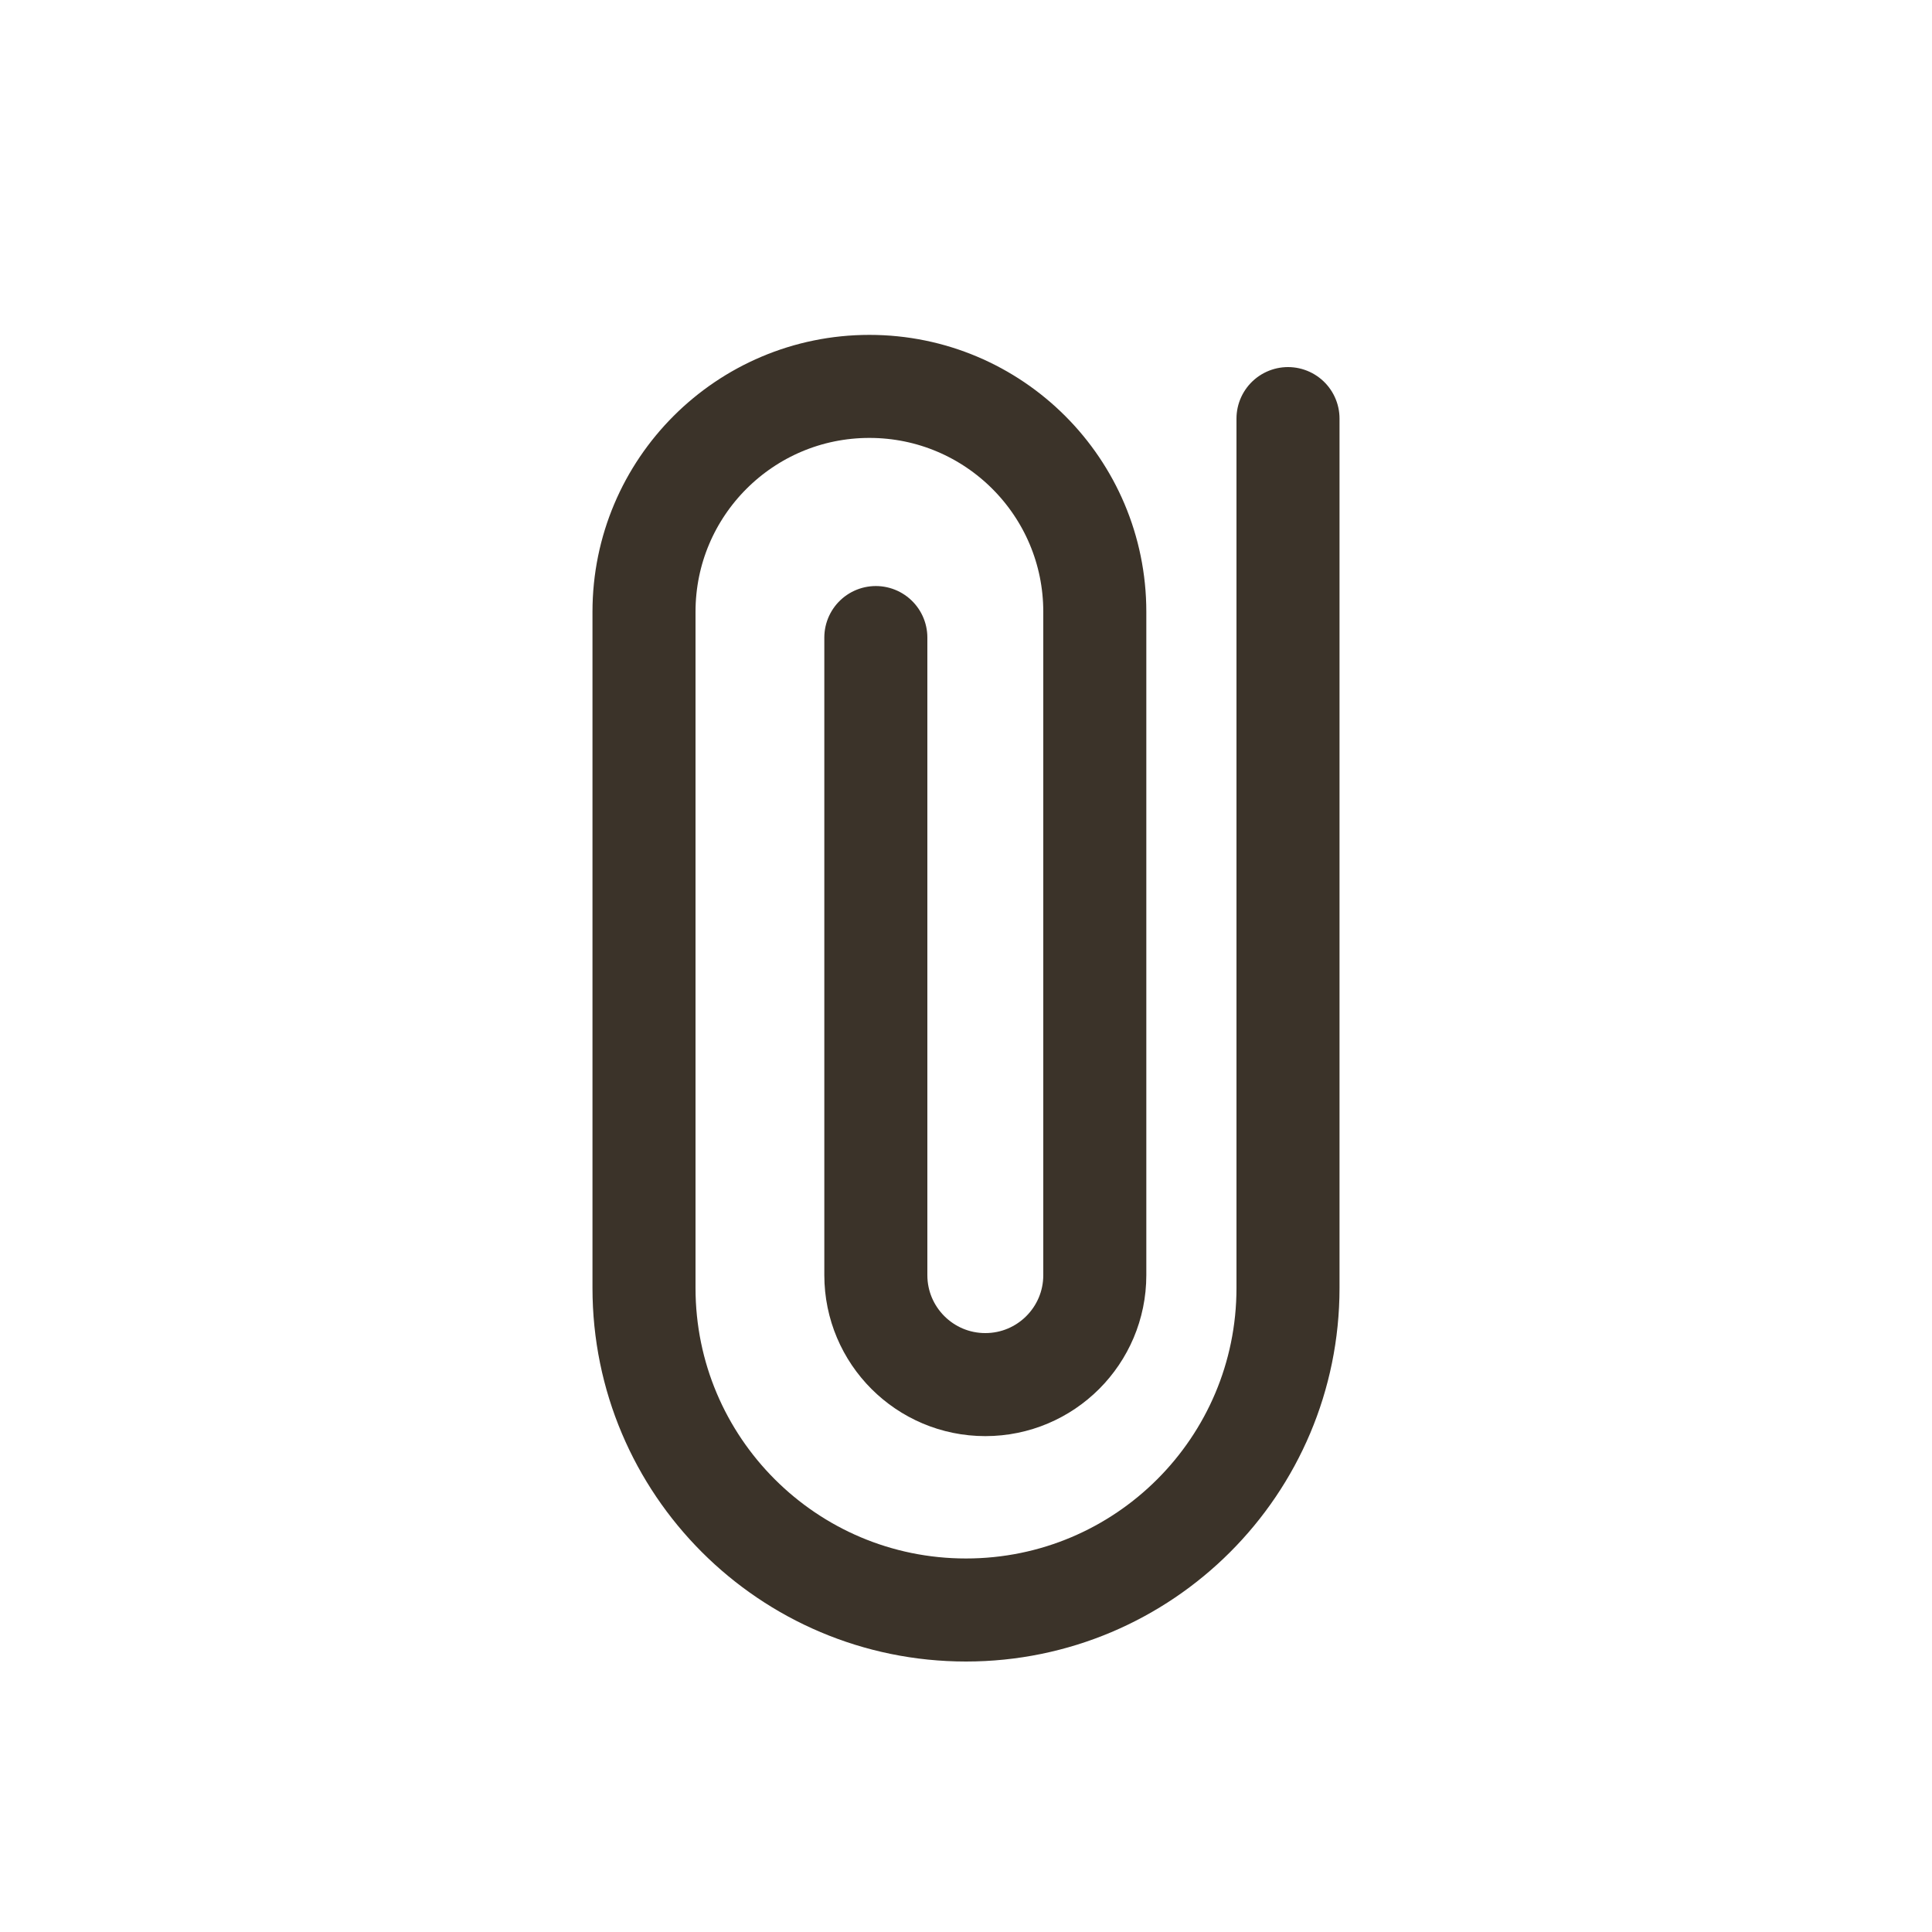
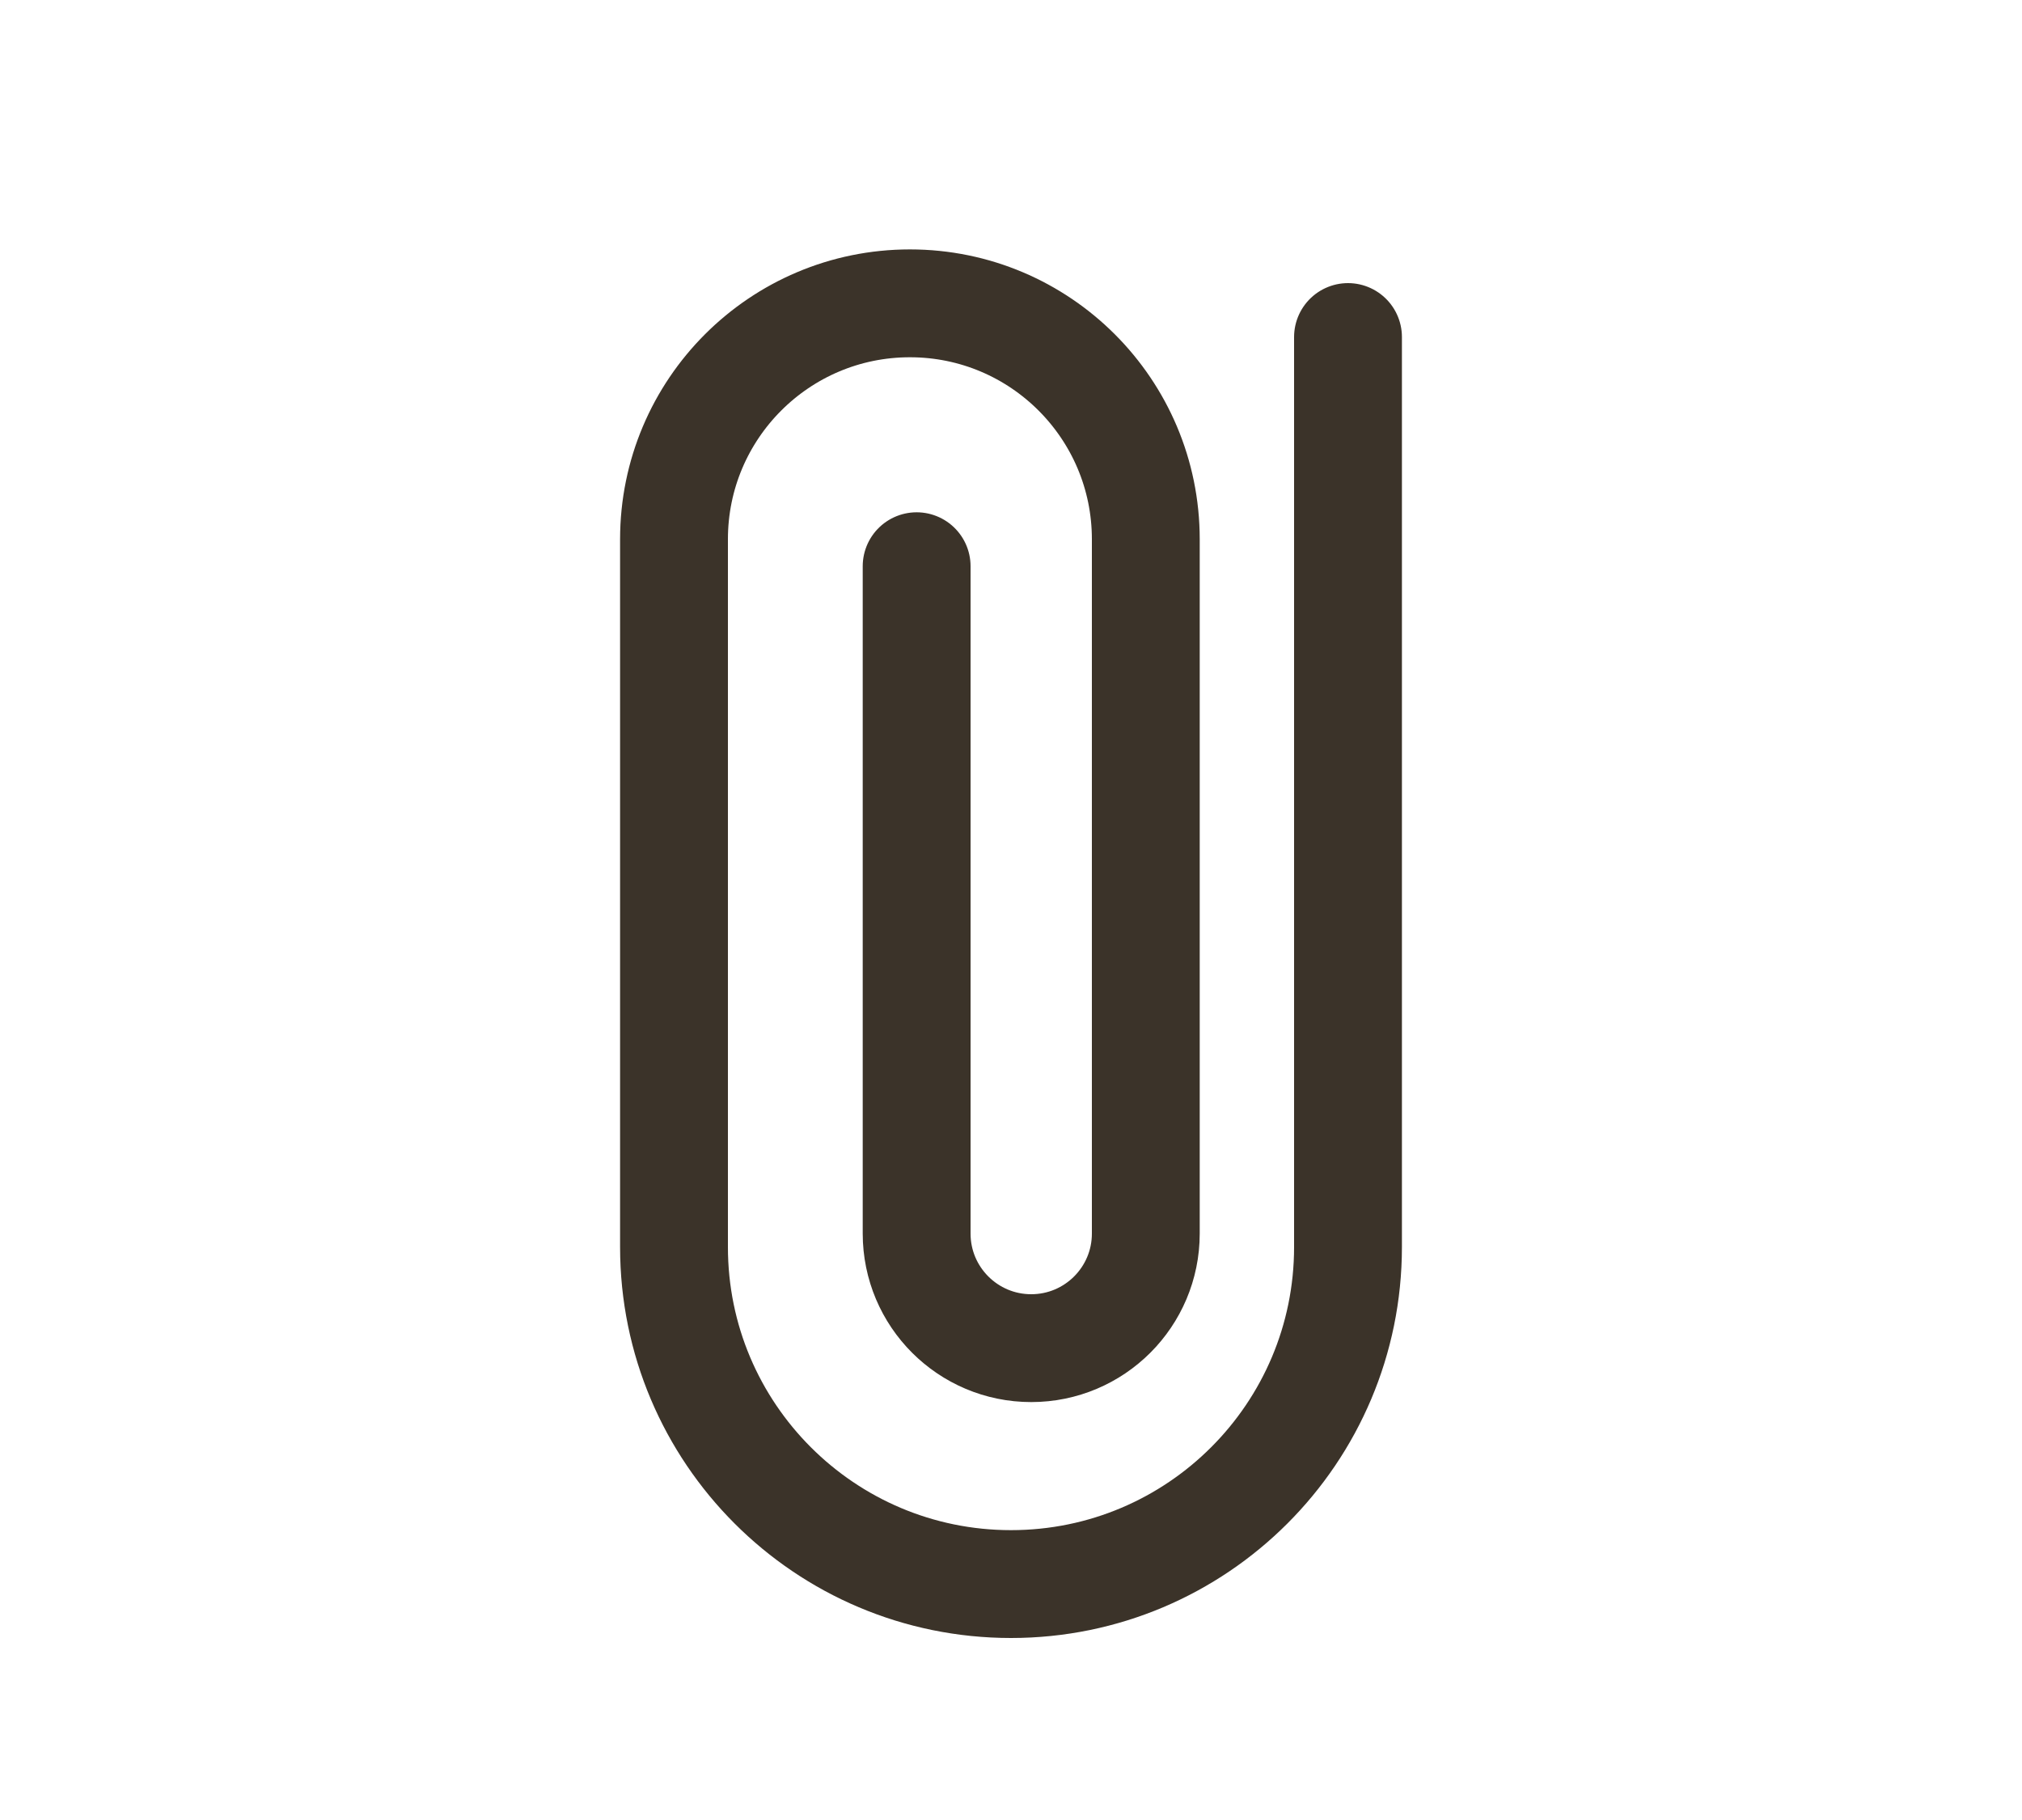
- <svg xmlns="http://www.w3.org/2000/svg" viewBox="0 0 30 27" width="2em" height="2em">
+ <svg xmlns="http://www.w3.org/2000/svg" viewBox="0 0 30 27" width="3rem" height="3rem">
  <path d="M20 5        v13.5        a5 5 0 0 1 -10 0        V8        a3.5 3.5 0 0 1 7 0        v10.3        a1.1 1.1 0 0 1 -3.4 0        V8.4" fill="none" stroke="#3B3329" stroke-width="1.6" stroke-linecap="round" stroke-linejoin="round" />
</svg>
